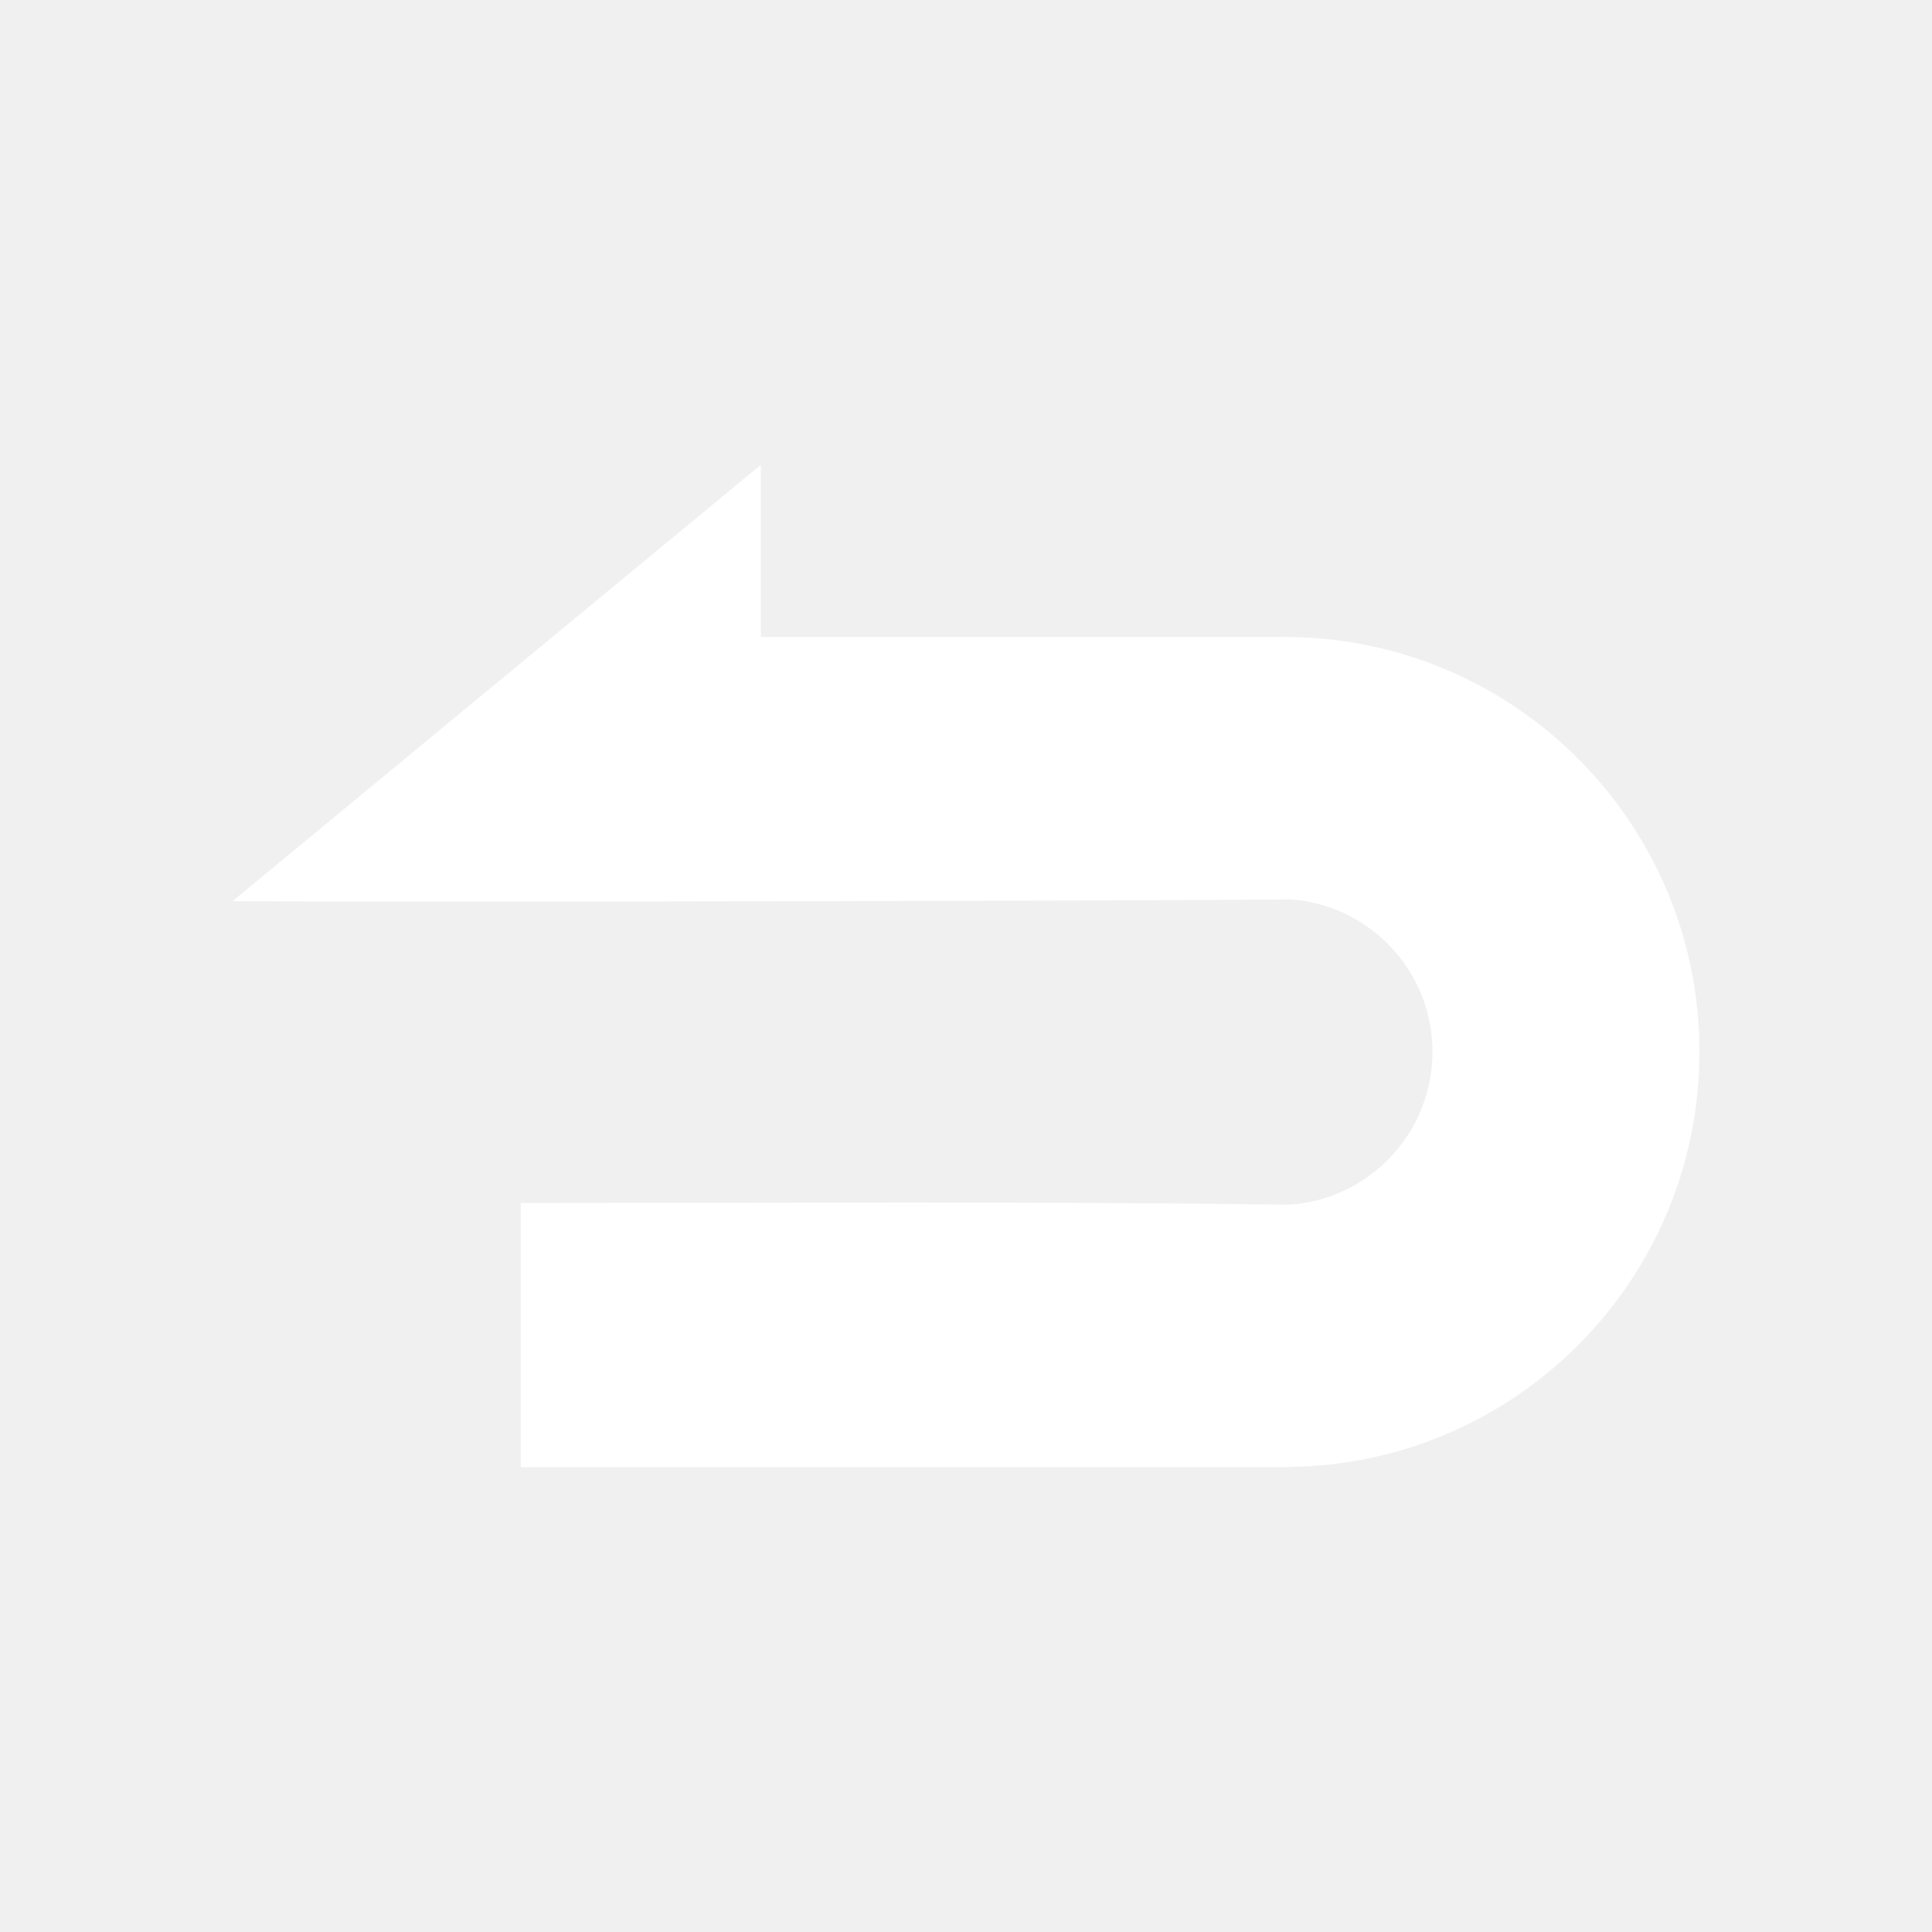
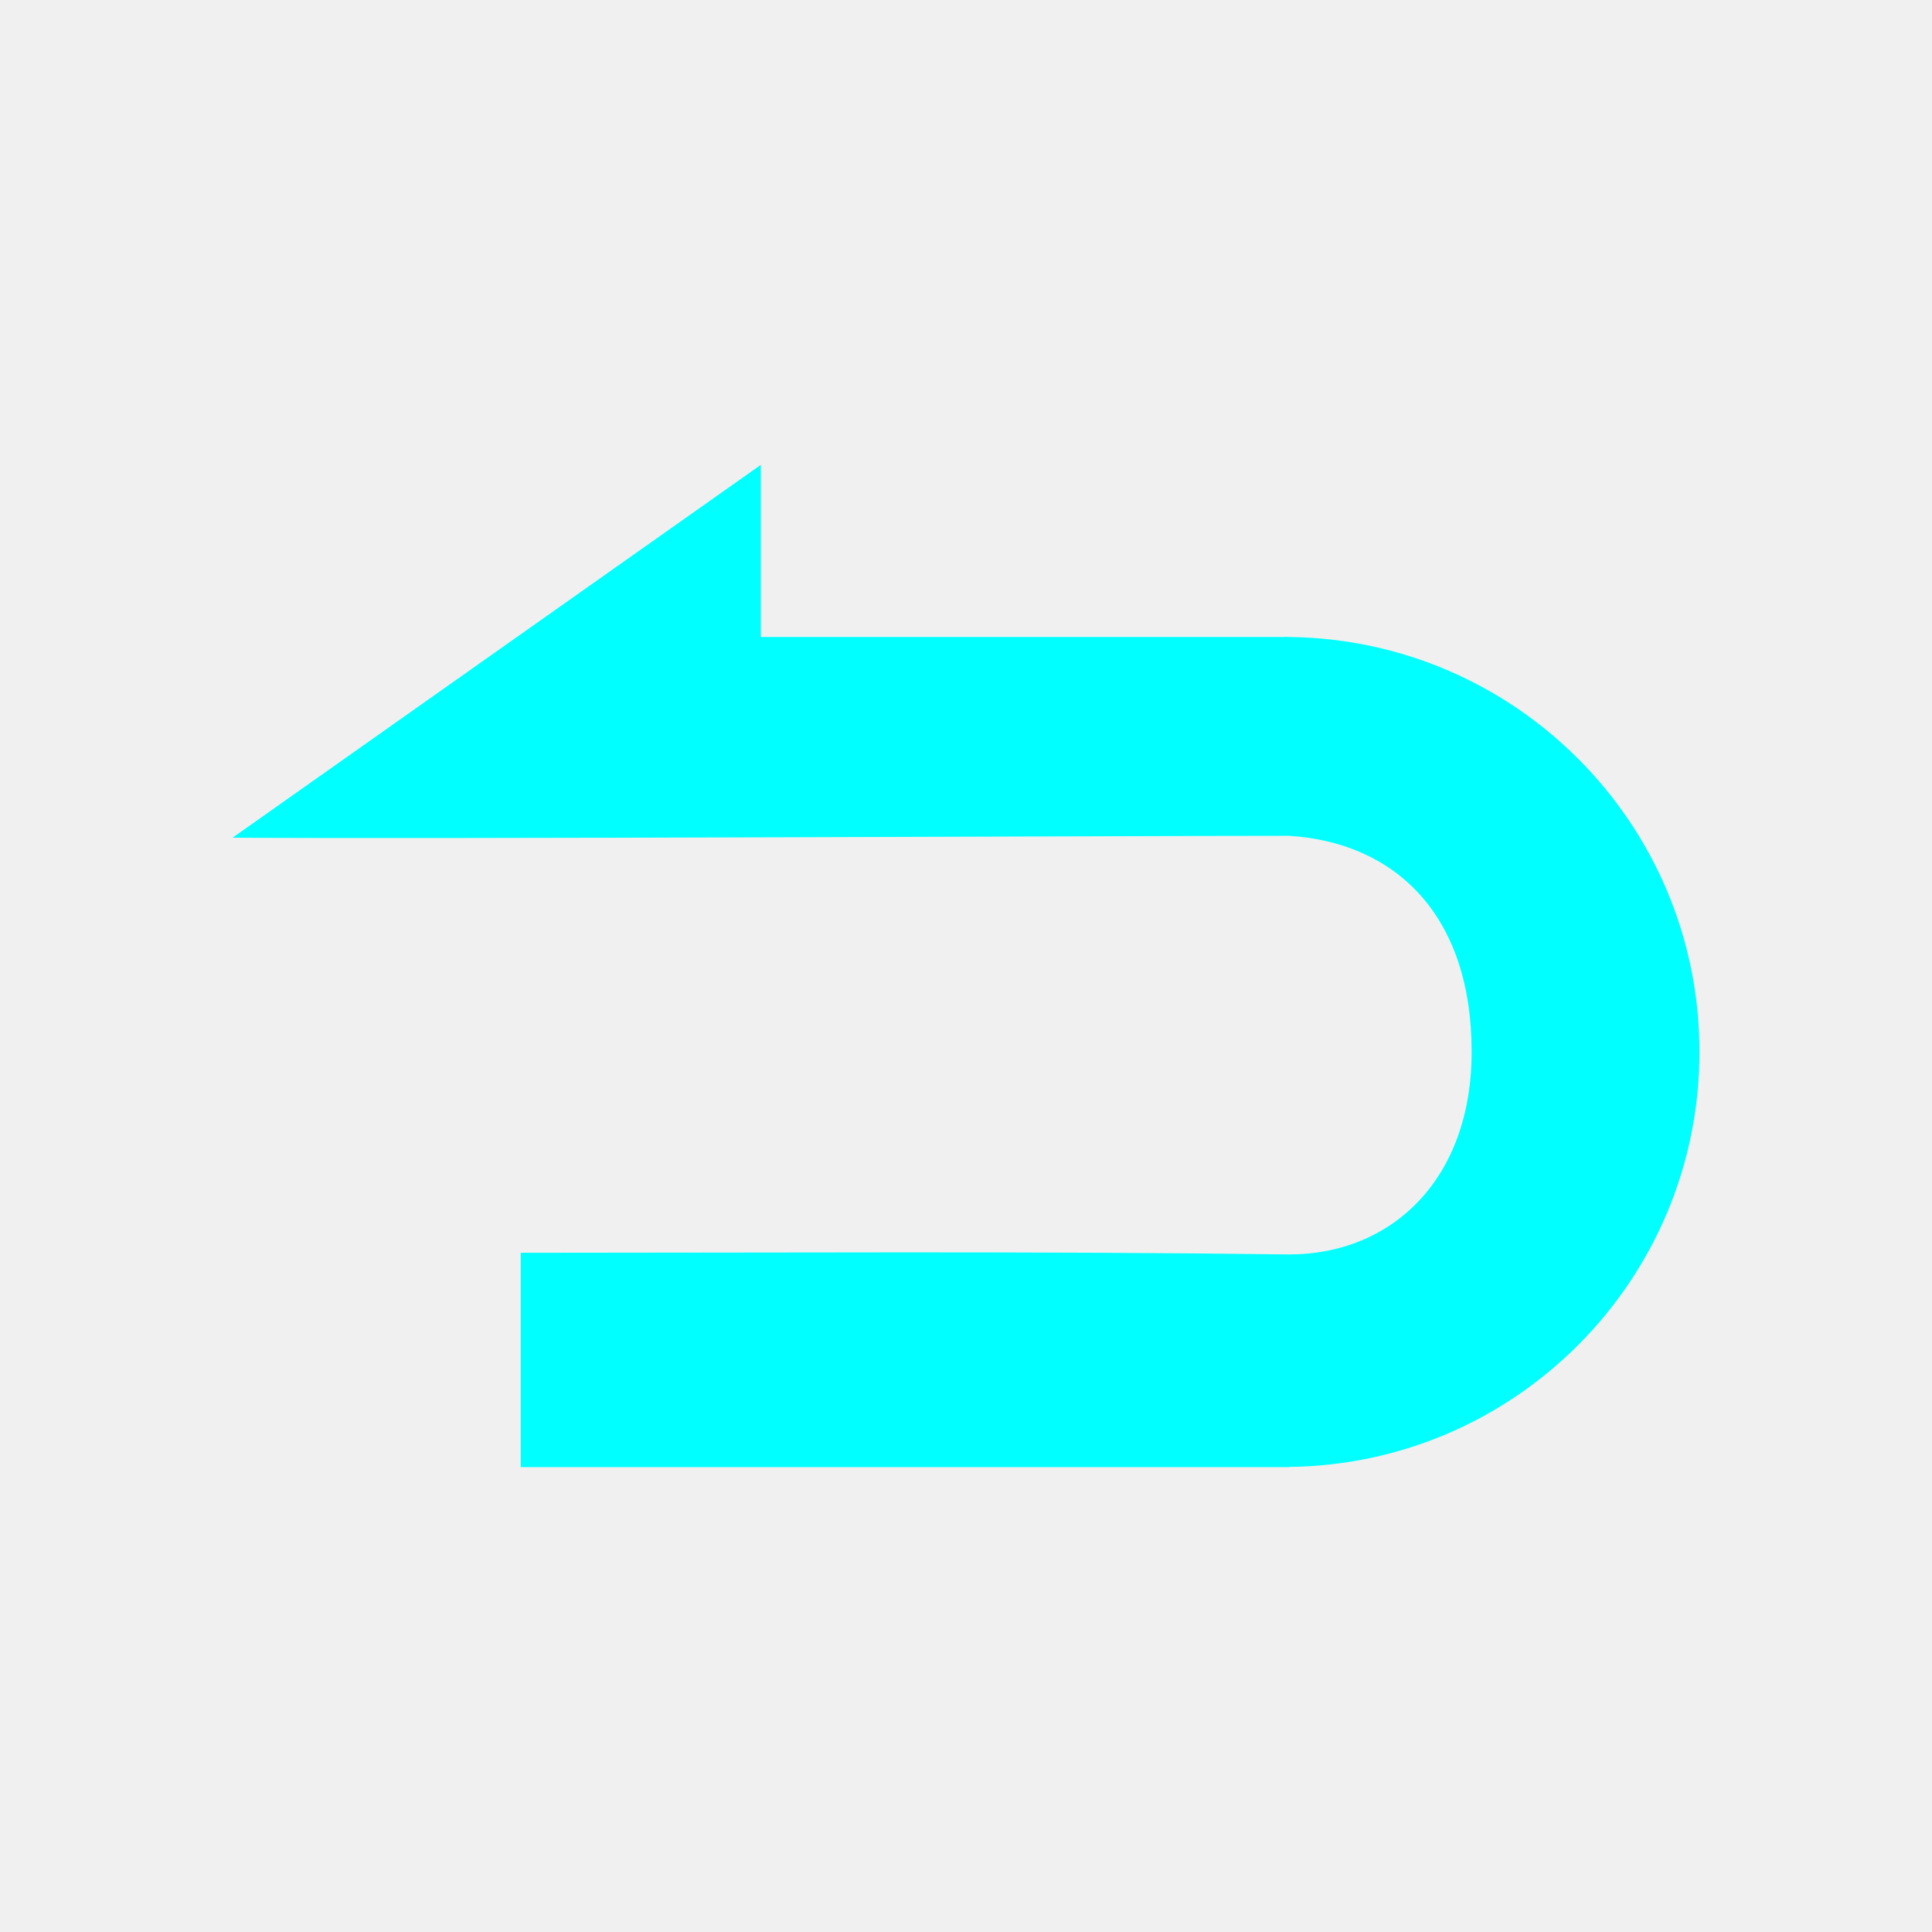
<svg xmlns="http://www.w3.org/2000/svg" width="256" height="256" id="svg2" version="1.1">
  <defs id="defs4" />
  <g id="layer1" transform="translate(0,-796.3622)">
-     <path style="fill:#ffffff;fill-opacity:1;stroke:none" d="m 100.812,61.594 -70,57.812 c 27.935,0.188 144.079,-0.123 140,-0.25 10.598,0.67 19,9.451 19,20.219 0,10.767 -8.402,19.578 -19,20.25 C 137.376,159.18 102.829,159.406 69,159.406 l 0,35 101.812,0 0,-0.031 c 30.088,-0.335 54.375,-24.833 54.375,-55 0,-30.167 -24.287,-54.634 -54.375,-54.969 -0.208,-0.002 -0.416,-0.031 -0.625,-0.031 l 0,0.031 -69.375,0 z" transform="translate(0,796.3622)" id="path4101" />
+     <path style="fill:#00ffff;fill-opacity:1;stroke:none" d="M 100.812,61.594 30.812,111 c 27.935,0.188 118.788,-0.25 140,-0.25 14.083,0.89 24.188,10.481 24.188,28.625 0,16.842 -10.55,26.844 -24.188,26.844 C 137.376,165.773 102.829,166 69,166 l 0,28.406 101.812,0 0,-0.031 c 30.088,-0.335 54.375,-24.833 54.375,-55 0,-30.167 -24.287,-54.634 -54.375,-54.969 -0.208,-0.002 -0.416,-0.031 -0.625,-0.031 l 0,0.031 -69.375,0 z" transform="translate(0,796.3622)" id="path4101" />
  </g>
</svg>
